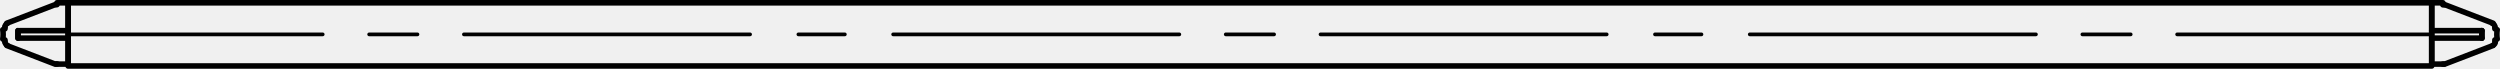
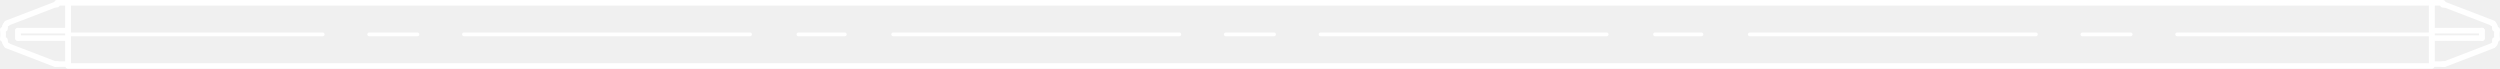
<svg xmlns="http://www.w3.org/2000/svg" viewBox="0 0 161.45 4.44">
  <defs>
-     <style>.cls-1,.cls-2{fill:none;stroke:#000;stroke-linecap:round;stroke-linejoin:round;}.cls-1{stroke-width:0.36px;}.cls-2{stroke-width:0.24px;}</style>
+     <style>.cls-1,.cls-3{fill:none;stroke:#fff;stroke-linecap:round;stroke-linejoin:round;}.cls-1{stroke-width:0.36px;}.cls-2{fill:#fff;}.cls-3{stroke-width:0.24px;}</style>
  </defs>
  <g id="Layer_2" data-name="Layer 2">
    <g id="Layer_1-2" data-name="Layer 1">
      <path class="cls-1" d="M.18,2.52a1.92,1.92,0,0,0,0-.6" />
      <line class="cls-1" x1="1.28" y1="2.46" x2="4.4" y2="2.46" />
      <line class="cls-1" x1="4.4" y1="4.14" x2="4.4" y2="0.18" />
-       <rect x="1.16" y="2.34" width="0.12" height="0.12" />
+       <rect class="cls-2" x="1.16" y="2.34" width="0.12" height="0.12" />
      <line class="cls-1" x1="1.16" y1="1.98" x2="1.16" y2="2.46" />
-       <rect x="1.16" y="1.86" width="0.12" height="0.12" />
+       <rect class="cls-2" x="1.16" y="1.86" width="0.12" height="0.12" />
      <line class="cls-1" x1="1.28" y1="1.98" x2="4.4" y2="1.98" />
-       <rect x="1.16" y="1.86" width="0.12" height="0.12" />
+       <rect class="cls-2" x="1.16" y="1.86" width="0.12" height="0.12" />
      <line class="cls-1" x1="1.16" y1="2.46" x2="1.16" y2="1.98" />
-       <rect x="1.16" y="2.34" width="0.12" height="0.12" />
+       <rect class="cls-2" x="1.16" y="2.34" width="0.12" height="0.12" />
      <line class="cls-1" x1="3.68" y1="4.14" x2="4.4" y2="4.14" />
      <path class="cls-1" d="M3.62,4.13h.07" />
      <line class="cls-1" x1="0.44" y1="2.94" x2="3.56" y2="4.14" />
      <path class="cls-1" d="M.32,2.7a.24.24,0,0,0,.15.22" />
      <line class="cls-1" x1="0.32" y1="1.74" x2="0.32" y2="1.86" />
      <line class="cls-1" x1="0.32" y1="2.58" x2="0.32" y2="2.7" />
      <path class="cls-1" d="M.47,1.52a.24.24,0,0,0-.15.22" />
      <line class="cls-1" x1="3.56" y1="0.3" x2="0.44" y2="1.5" />
      <path class="cls-1" d="M3.68.3H3.62" />
      <line class="cls-1" x1="4.4" y1="0.18" x2="3.68" y2="0.18" />
-       <line class="cls-2" x1="4.4" y1="2.22" x2="20.84" y2="2.22" />
-       <line class="cls-2" x1="23.84" y1="2.22" x2="26.96" y2="2.22" />
-       <line class="cls-2" x1="29.96" y1="2.22" x2="48.44" y2="2.22" />
-       <line class="cls-2" x1="51.56" y1="2.22" x2="54.56" y2="2.22" />
-       <line class="cls-2" x1="57.68" y1="2.22" x2="76.16" y2="2.22" />
-       <line class="cls-2" x1="79.16" y1="2.22" x2="82.28" y2="2.22" />
-       <line class="cls-2" x1="85.28" y1="2.22" x2="103.76" y2="2.22" />
-       <line class="cls-2" x1="106.88" y1="2.22" x2="109.88" y2="2.22" />
-       <line class="cls-2" x1="113" y1="2.22" x2="131.48" y2="2.22" />
-       <line class="cls-2" x1="134.48" y1="2.22" x2="137.6" y2="2.22" />
-       <line class="cls-2" x1="140.6" y1="2.22" x2="157.04" y2="2.22" />
+       <line class="cls-3" x1="4.4" y1="2.22" x2="20.84" y2="2.22" />
+       <line class="cls-3" x1="23.84" y1="2.22" x2="26.96" y2="2.22" />
+       <line class="cls-3" x1="29.96" y1="2.22" x2="48.44" y2="2.22" />
+       <line class="cls-3" x1="51.56" y1="2.22" x2="54.56" y2="2.22" />
+       <line class="cls-3" x1="57.68" y1="2.22" x2="76.16" y2="2.22" />
+       <line class="cls-3" x1="79.16" y1="2.22" x2="82.28" y2="2.22" />
+       <line class="cls-3" x1="85.28" y1="2.22" x2="103.76" y2="2.22" />
+       <line class="cls-3" x1="106.88" y1="2.22" x2="109.88" y2="2.22" />
+       <line class="cls-3" x1="113" y1="2.22" x2="131.48" y2="2.22" />
+       <line class="cls-3" x1="134.48" y1="2.22" x2="137.6" y2="2.22" />
+       <line class="cls-3" x1="140.6" y1="2.22" x2="157.04" y2="2.22" />
      <polyline class="cls-1" points="4.4 0.18 157.04 0.18 157.04 4.26 4.4 4.26 4.4 0.18" />
      <path class="cls-1" d="M161.27,1.92a1.92,1.92,0,0,0,0,.6" />
      <line class="cls-1" x1="160.28" y1="2.46" x2="157.04" y2="2.46" />
      <line class="cls-1" x1="157.04" y1="4.14" x2="157.04" y2="0.18" />
-       <rect x="160.16" y="2.34" width="0.12" height="0.12" />
+       <rect class="cls-2" x="160.16" y="2.34" width="0.12" height="0.12" />
      <line class="cls-1" x1="160.28" y1="1.98" x2="160.28" y2="2.46" />
-       <rect x="160.16" y="1.86" width="0.12" height="0.12" />
+       <rect class="cls-2" x="160.16" y="1.86" width="0.12" height="0.12" />
      <line class="cls-1" x1="160.28" y1="1.98" x2="157.04" y2="1.98" />
-       <rect x="160.16" y="1.86" width="0.12" height="0.12" />
+       <rect class="cls-2" x="160.16" y="1.86" width="0.12" height="0.12" />
      <line class="cls-1" x1="160.28" y1="2.46" x2="160.28" y2="1.98" />
-       <rect x="160.16" y="2.34" width="0.12" height="0.12" />
+       <rect class="cls-2" x="160.16" y="2.34" width="0.12" height="0.12" />
      <line class="cls-1" x1="157.76" y1="4.14" x2="157.04" y2="4.14" />
      <path class="cls-1" d="M157.76,4.14h.07" />
      <line class="cls-1" x1="161" y1="2.94" x2="157.88" y2="4.14" />
      <path class="cls-1" d="M161,2.92a.24.24,0,0,0,.15-.22" />
      <line class="cls-1" x1="161.12" y1="1.74" x2="161.12" y2="1.86" />
      <line class="cls-1" x1="161.12" y1="2.58" x2="161.12" y2="2.7" />
      <path class="cls-1" d="M161.12,1.74a.24.24,0,0,0-.15-.22" />
      <line class="cls-1" x1="157.88" y1="0.3" x2="161" y2="1.5" />
      <path class="cls-1" d="M157.83.31h-.07" />
      <line class="cls-1" x1="157.04" y1="0.18" x2="157.76" y2="0.18" />
    </g>
  </g>
</svg>
